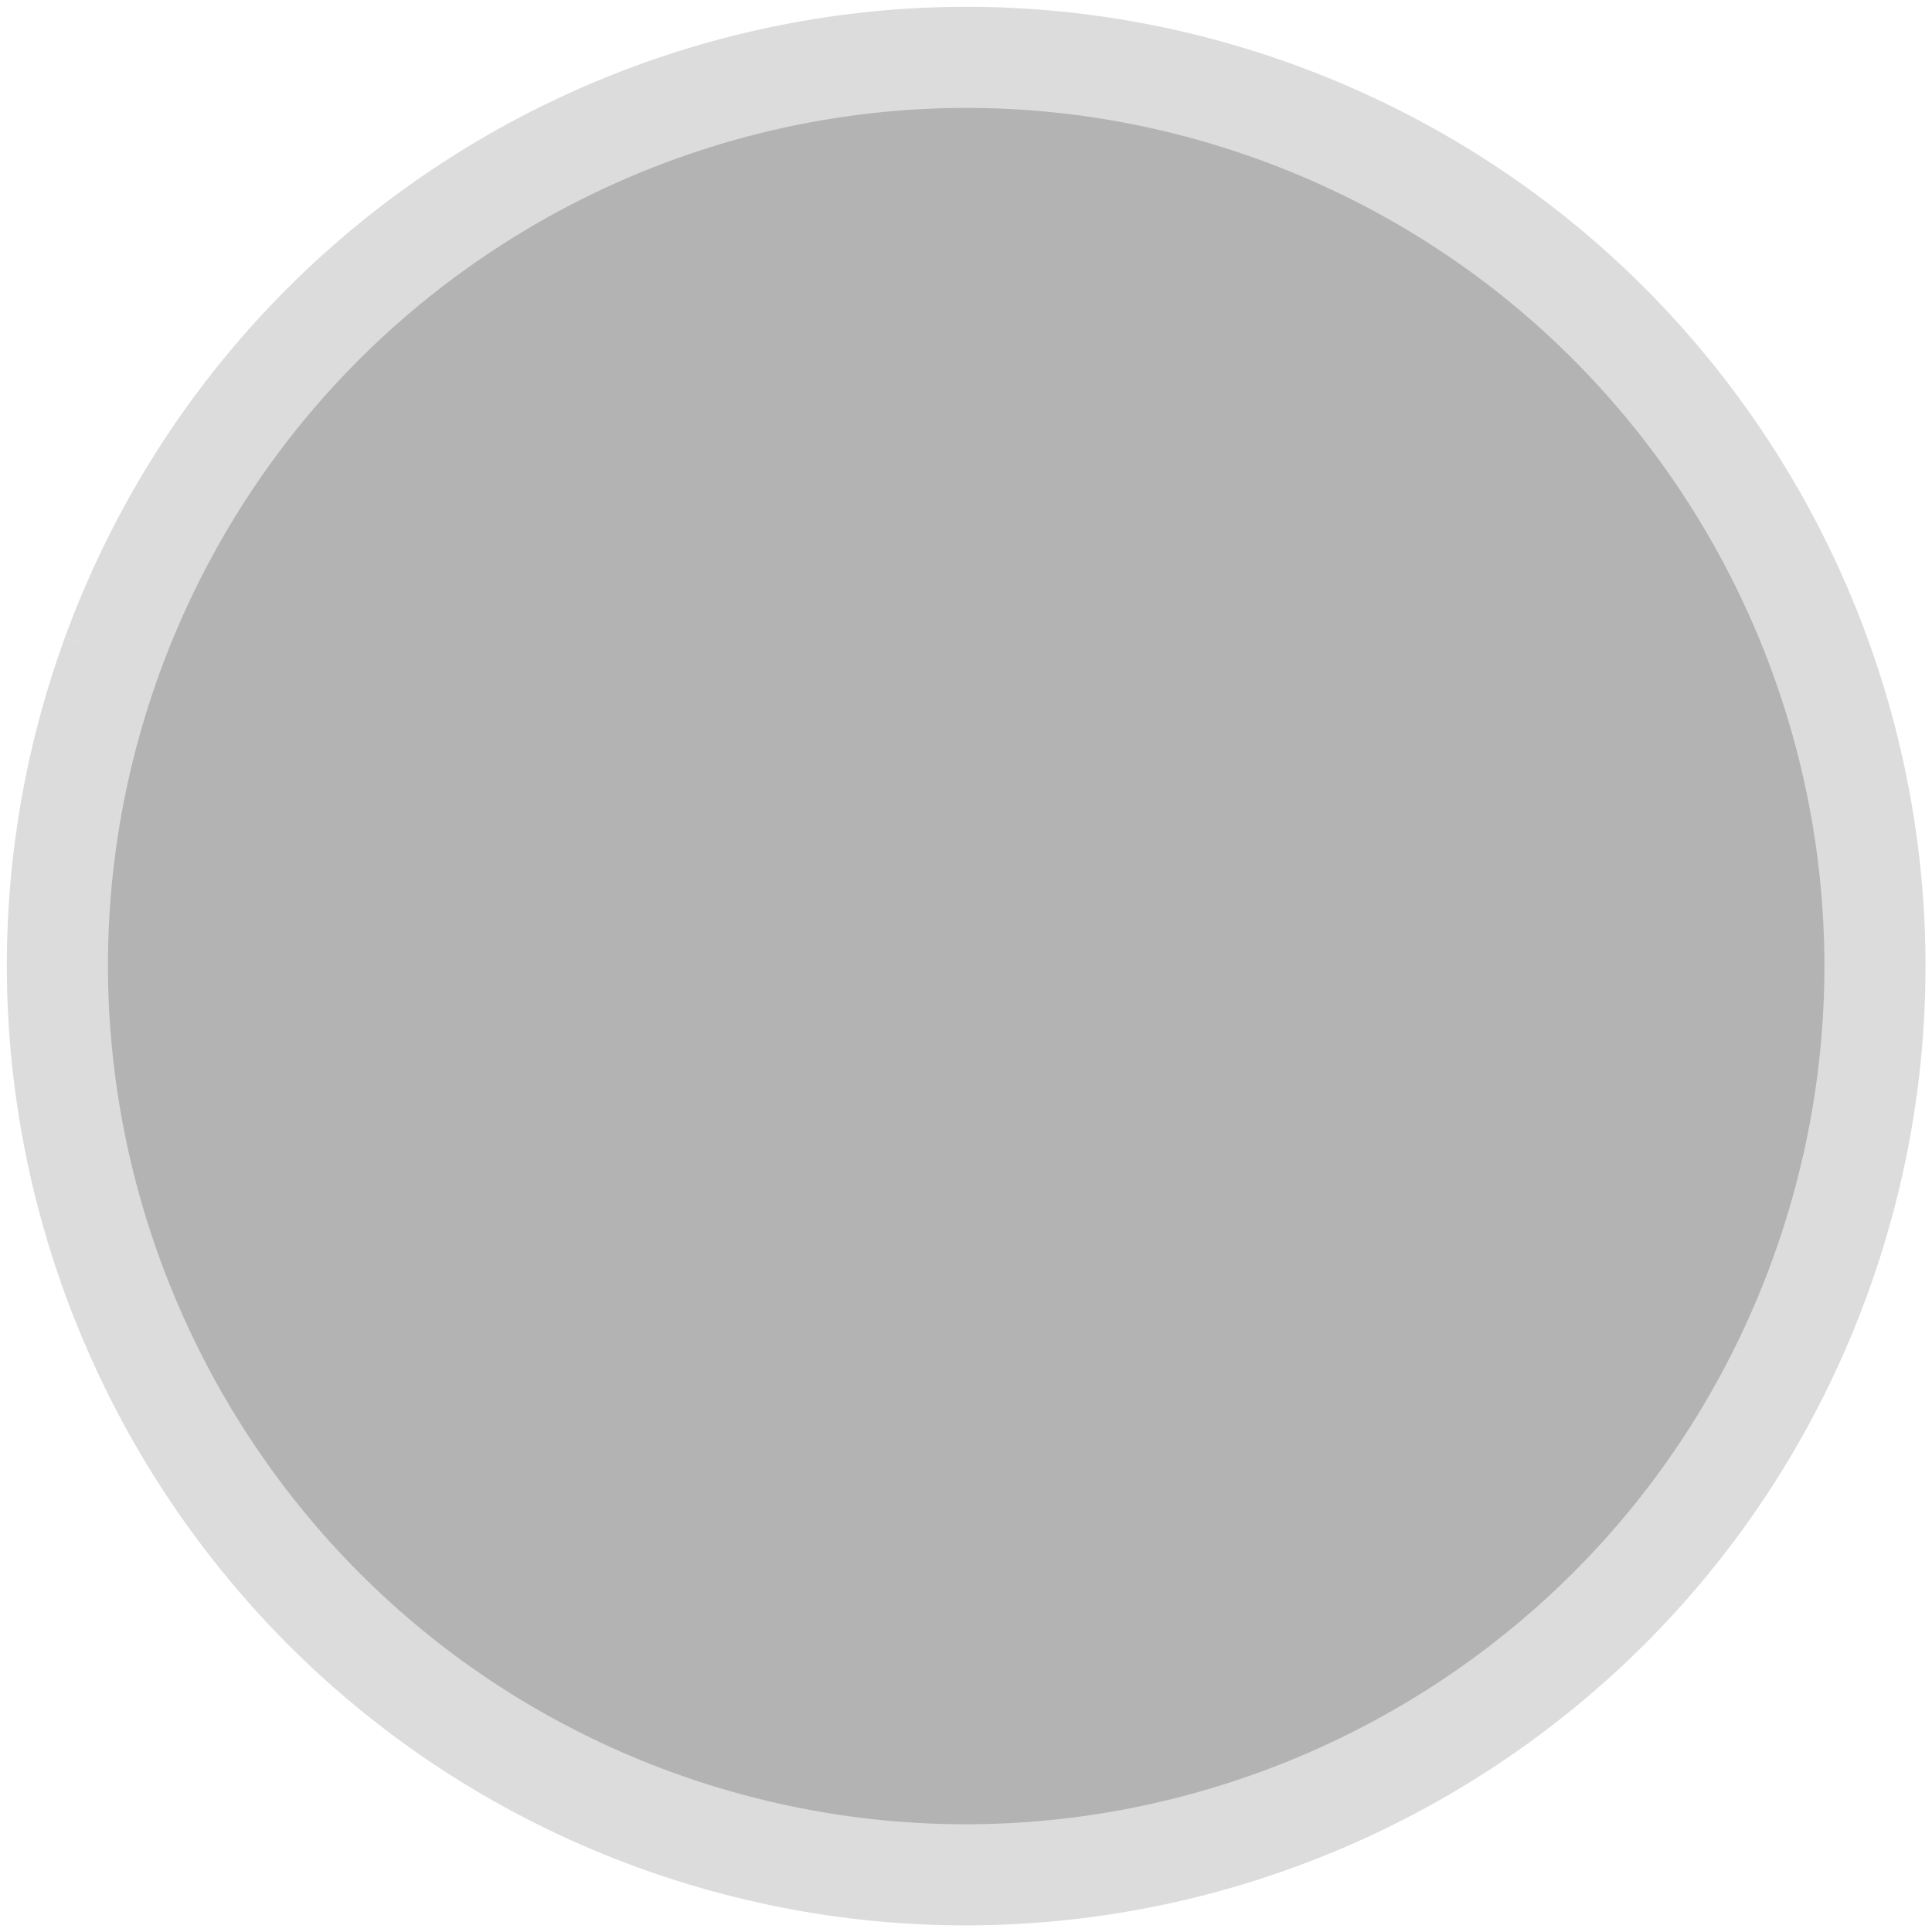
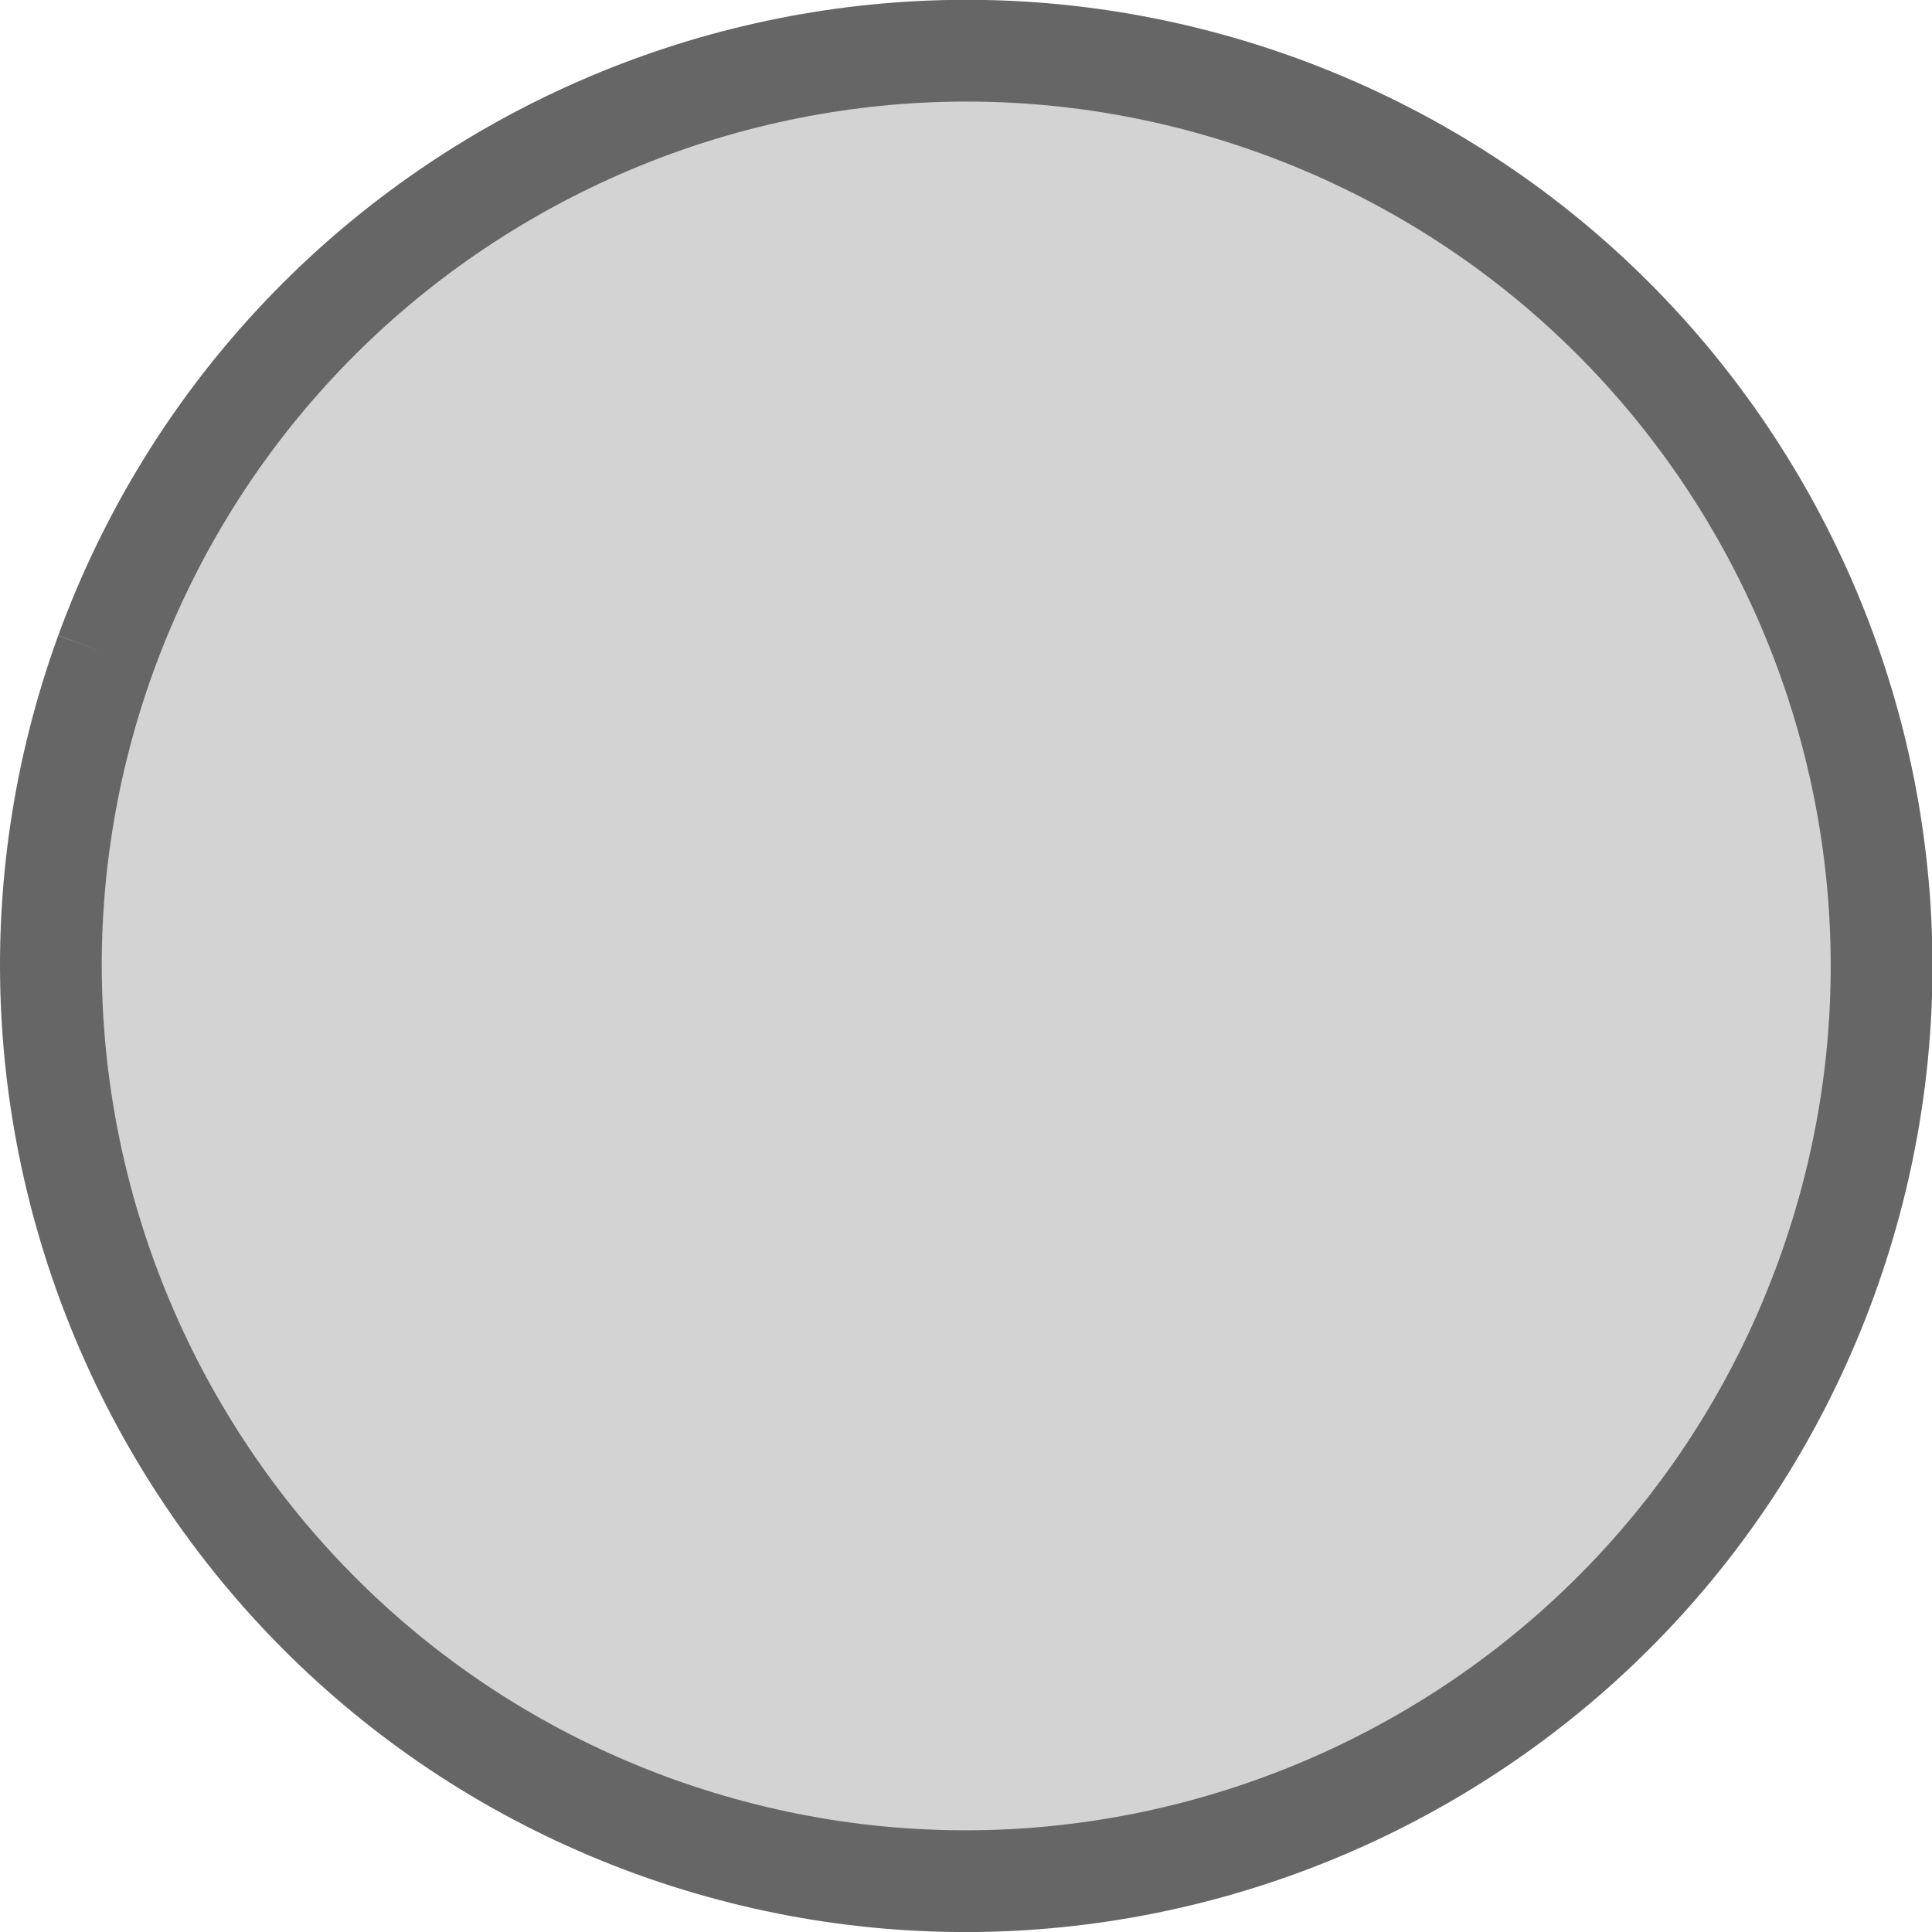
- <svg xmlns="http://www.w3.org/2000/svg" width="18" height="18" viewBox="0 0 4.762 4.762" version="1.1" id="svg7595">
-   <defs id="defs7589">
-     <clipPath id="clip444">
-       <path d="m 1201.582,338.199 h 18 v 18 h -18 z m 0,0" id="path24586" />
-     </clipPath>
-   </defs>
-   <g id="layer1" transform="translate(-46.75571,-67.83304)">
-     <g transform="matrix(0.2645833,0,0,0.2645833,-271.163,-21.64884)" clip-path="url(#clip444)" id="g31387" style="clip-rule:nonzero">
-       <path style="fill:#b3b3b3;fill-opacity:1;fill-rule:nonzero;stroke:#dcdcdc;stroke-width:0.942;stroke-dasharray:none;stroke-opacity:1;paint-order:normal" d="m 1202.628,344.304 c -1.595,4.391 0.672,9.251 5.059,10.85 4.394,1.595 9.251,-0.669 10.85,-5.059 1.598,-4.394 -0.665,-9.248 -5.059,-10.85 -4.391,-1.595 -9.244,0.665 -10.85,5.059" id="path31385" />
-     </g>
+ <svg xmlns="http://www.w3.org/2000/svg" width="6mm" height="6mm" viewBox="0 0 6 6" version="1.1" id="svg7595">
+   <defs id="defs7589" />
+   <g id="layer1" transform="translate(-46.75582,-67.83308)">
+     <path style="clip-rule:nonzero;fill:#d3d3d3;fill-opacity:1;fill-rule:nonzero;stroke:#666666;stroke-width:0.316;stroke-dasharray:none;stroke-opacity:1;paint-order:normal" d="m 47.085,69.861 c -0.535,1.474 0.226,3.106 1.699,3.643 1.475,0.535 3.106,-0.225 3.643,-1.699 0.537,-1.475 -0.223,-3.105 -1.699,-3.643 -1.474,-0.535 -3.103,0.223 -3.643,1.699" id="path31385" />
  </g>
</svg>
